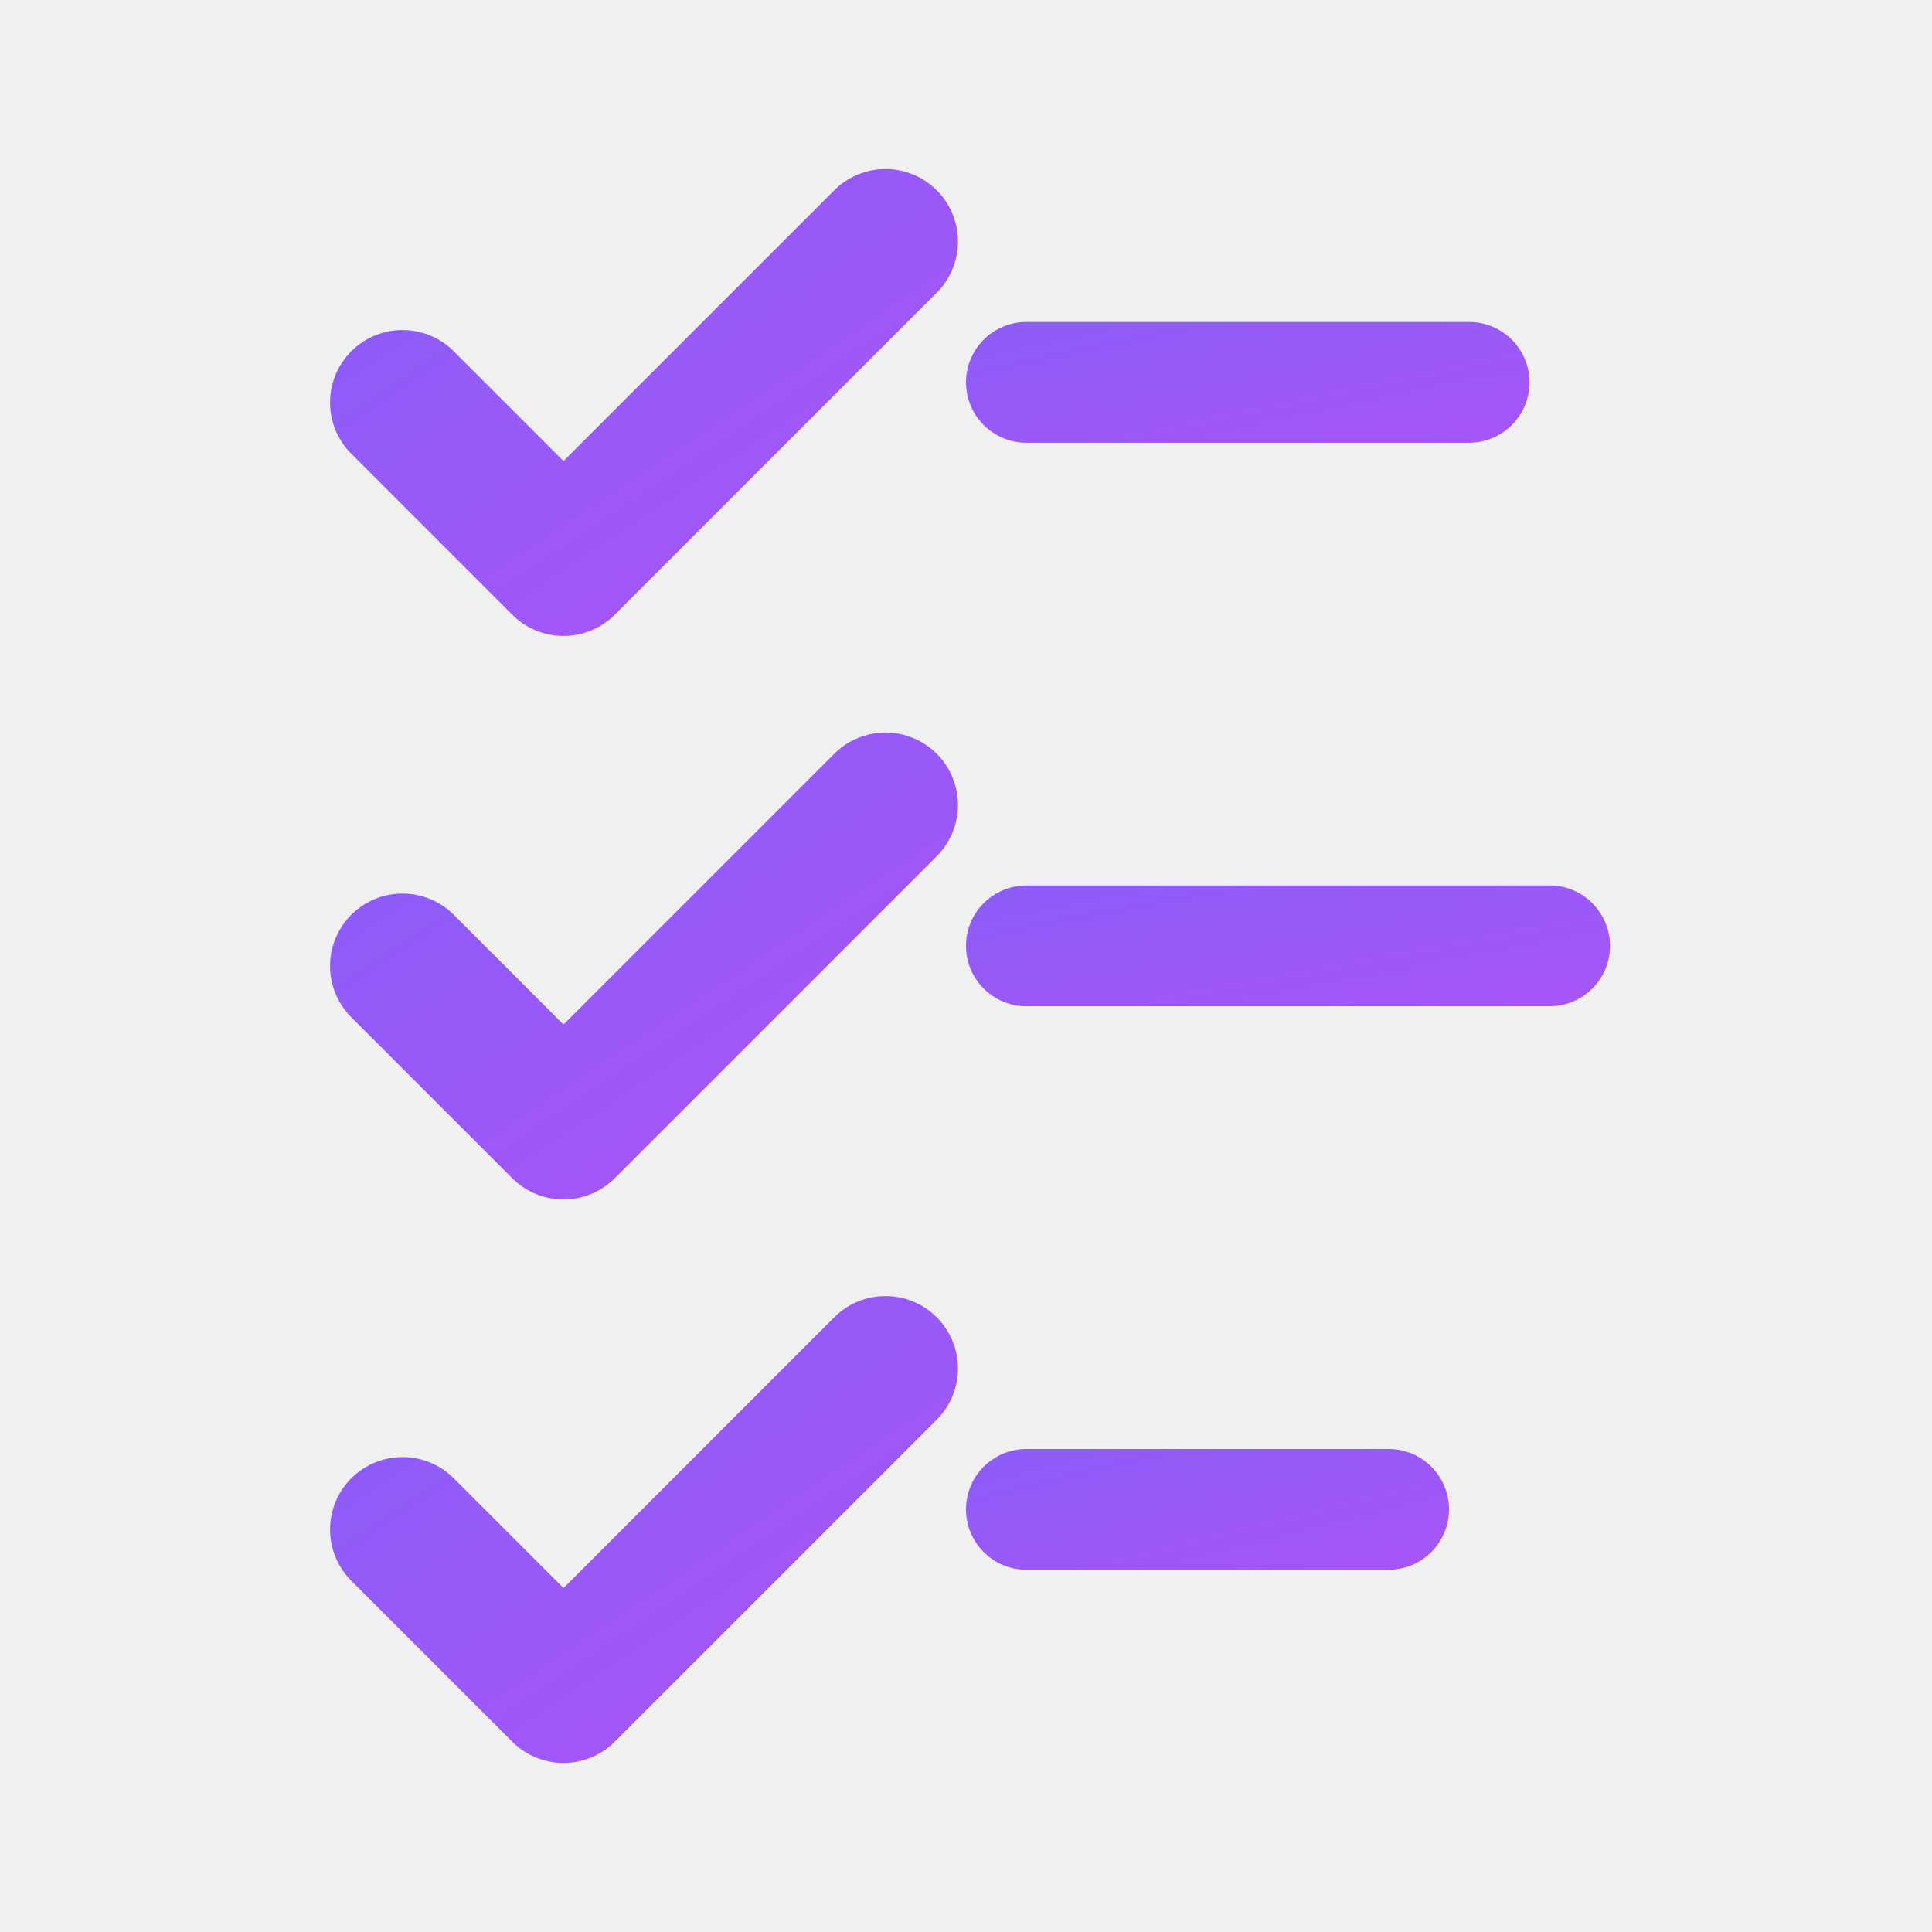
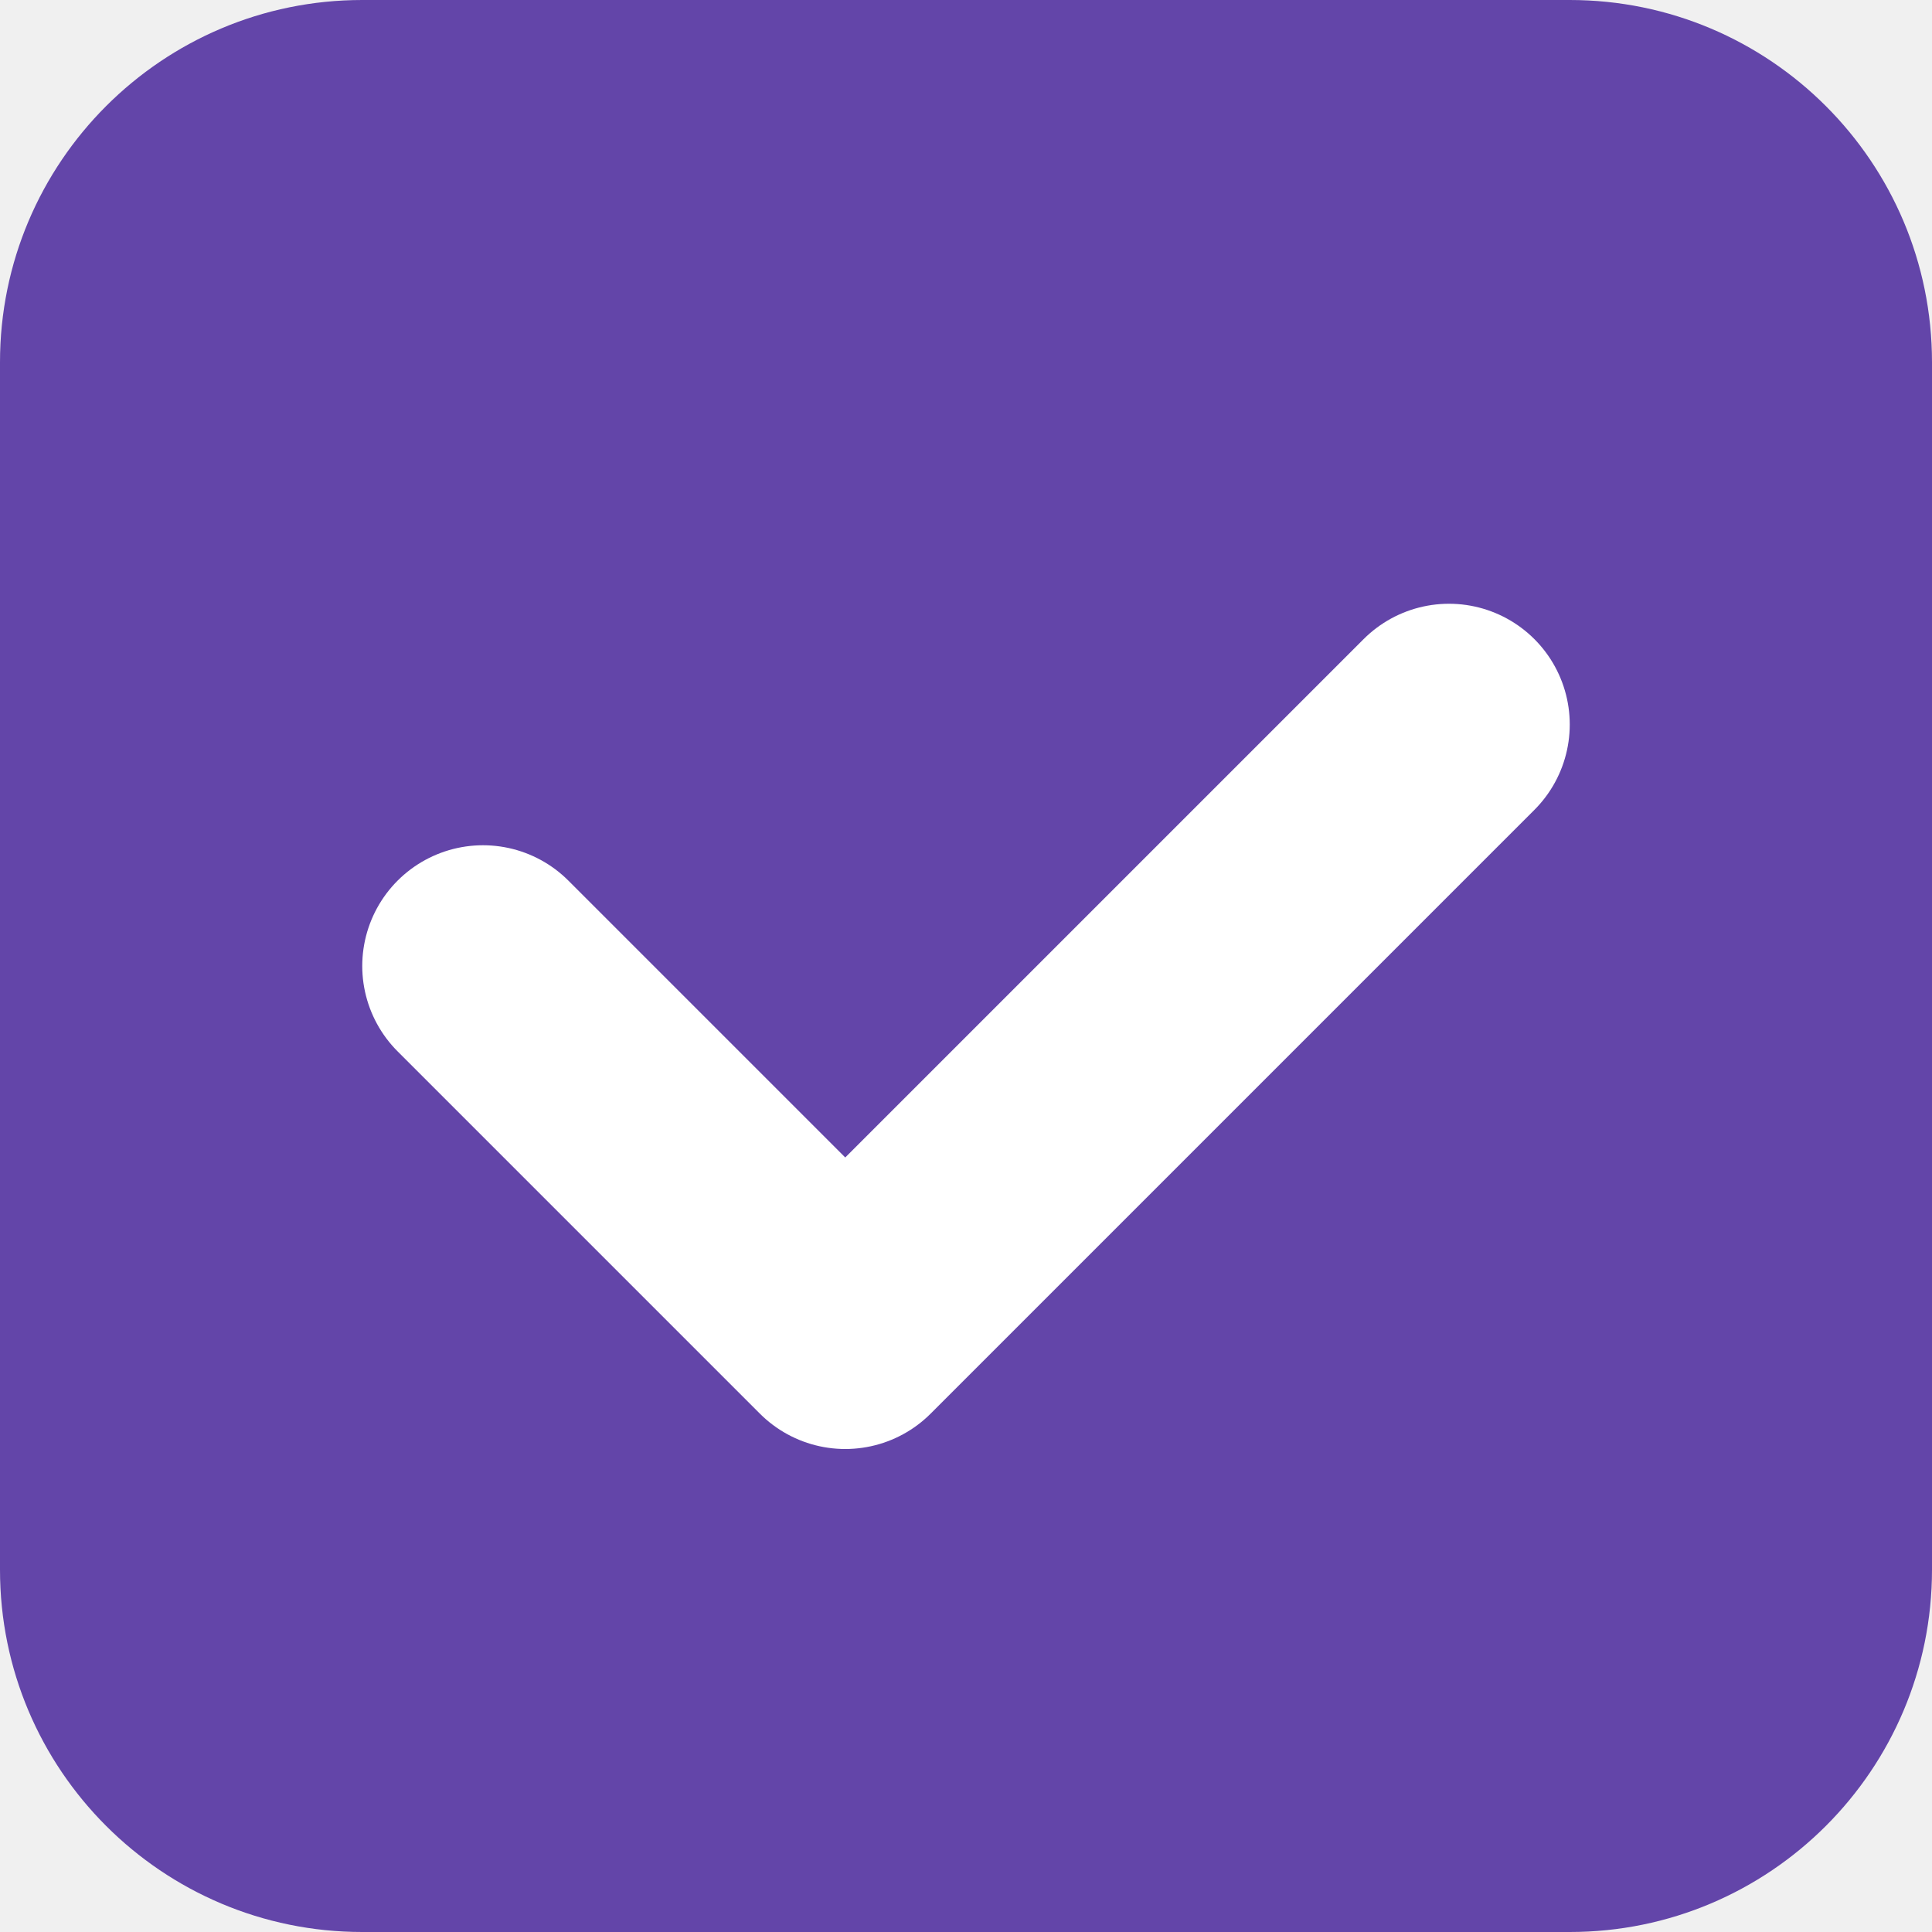
- <svg xmlns="http://www.w3.org/2000/svg" viewBox="0 0 24 24">
-   <defs>
-     <linearGradient id="grad" x1="0%" y1="0%" x2="100%" y2="100%">
-       <stop offset="0%" style="stop-color:#8B5CF6" />
-       <stop offset="100%" style="stop-color:#A855F7" />
-     </linearGradient>
-   </defs>
-   <g fill="none" transform="translate(3,3)">
-     <path d="M2 2l2 2 4-4" stroke="url(#grad)" stroke-width="1.8" stroke-linecap="round" stroke-linejoin="round" />
-     <rect x="9" y="1" width="7" height="1.5" rx="0.75" fill="url(#grad)" />
-     <path d="M2 9l2 2 4-4" stroke="url(#grad)" stroke-width="1.8" stroke-linecap="round" stroke-linejoin="round" />
-     <rect x="9" y="8" width="8" height="1.5" rx="0.75" fill="url(#grad)" />
-     <path d="M2 16l2 2 4-4" stroke="url(#grad)" stroke-width="1.8" stroke-linecap="round" stroke-linejoin="round" />
-     <rect x="9" y="15" width="6" height="1.5" rx="0.75" fill="url(#grad)" />
-   </g>
+ <svg xmlns="http://www.w3.org/2000/svg" viewBox="0 0 16 16">
+   <rect width="16" height="16" rx="3" ry="3" fill="#6345a9" />
+   <path d="M4 8l3 3l5-5" stroke="#ffffff" stroke-width="2" fill="none" stroke-linecap="round" stroke-linejoin="round" />
</svg>
